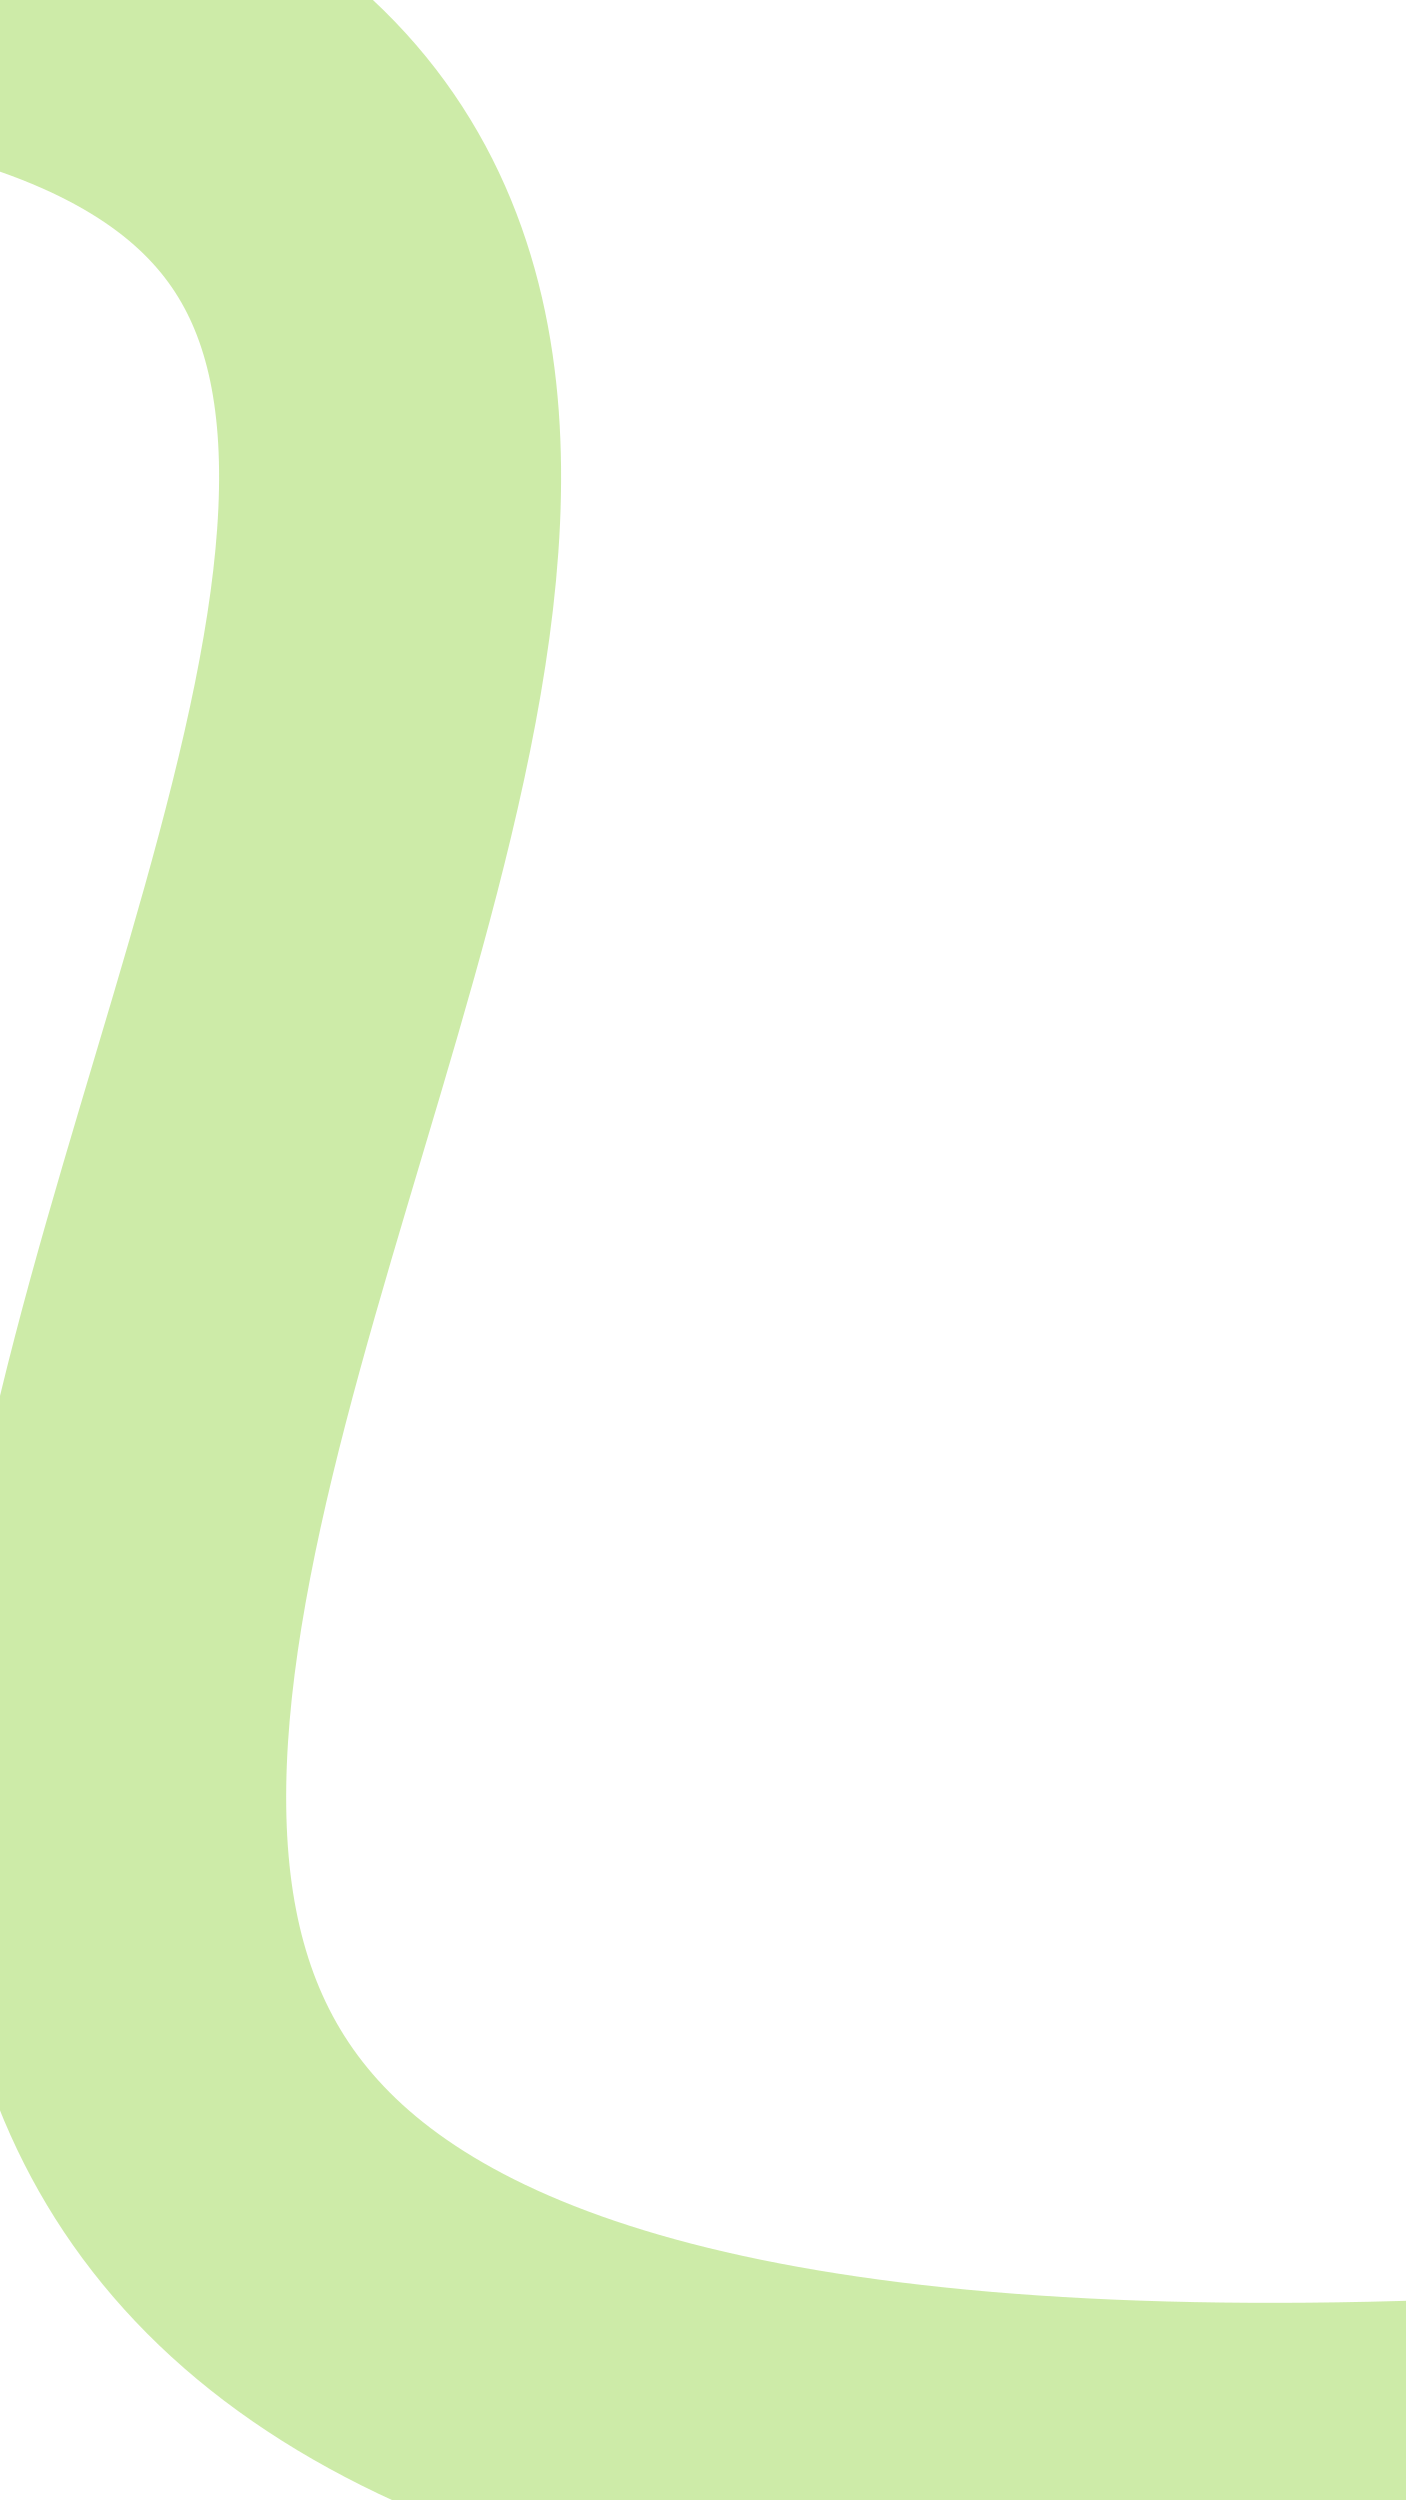
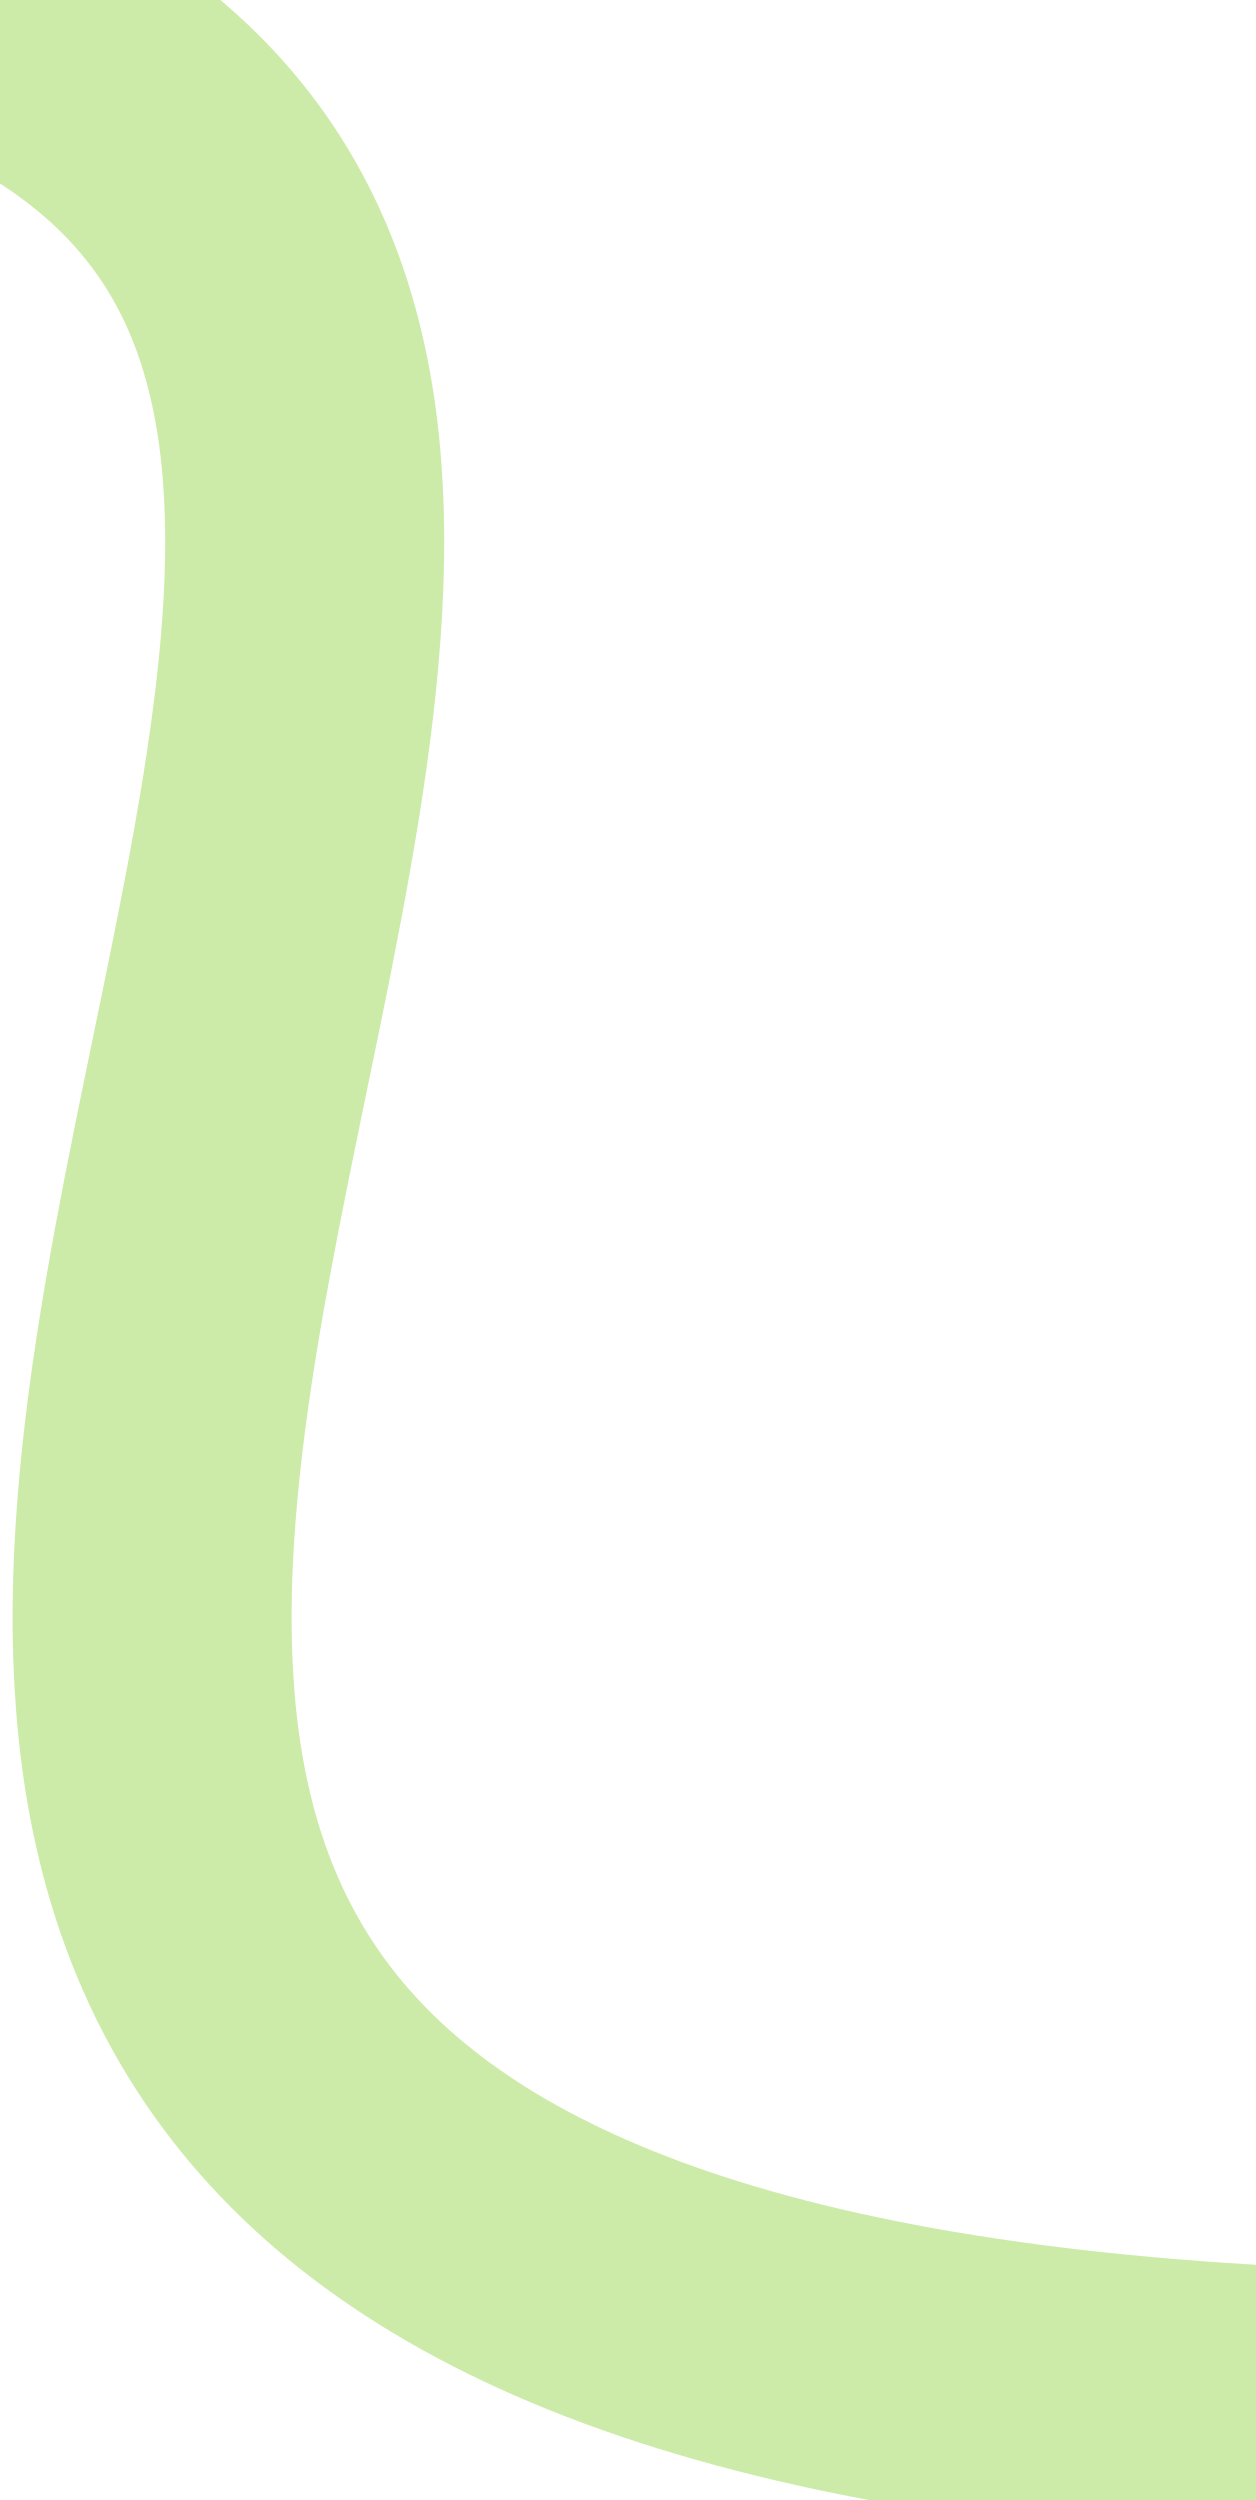
- <svg xmlns="http://www.w3.org/2000/svg" width="411" height="731" viewBox="0 0 411 731" fill="none">
-   <path d="M-15.029 -5.888C401.033 86.854 -395.471 750.388 420 722.5" stroke="#83CE27" stroke-opacity="0.4" stroke-width="100" />
+ <svg xmlns="http://www.w3.org/2000/svg" width="450" height="896" viewBox="0 0 450 896" fill="none">
+   <path d="M-38.029 -5.888C403.887 133.633 -374.725 829.543 474.621 862.947" stroke="#83CE27" stroke-opacity="0.4" stroke-width="100" />
</svg>
